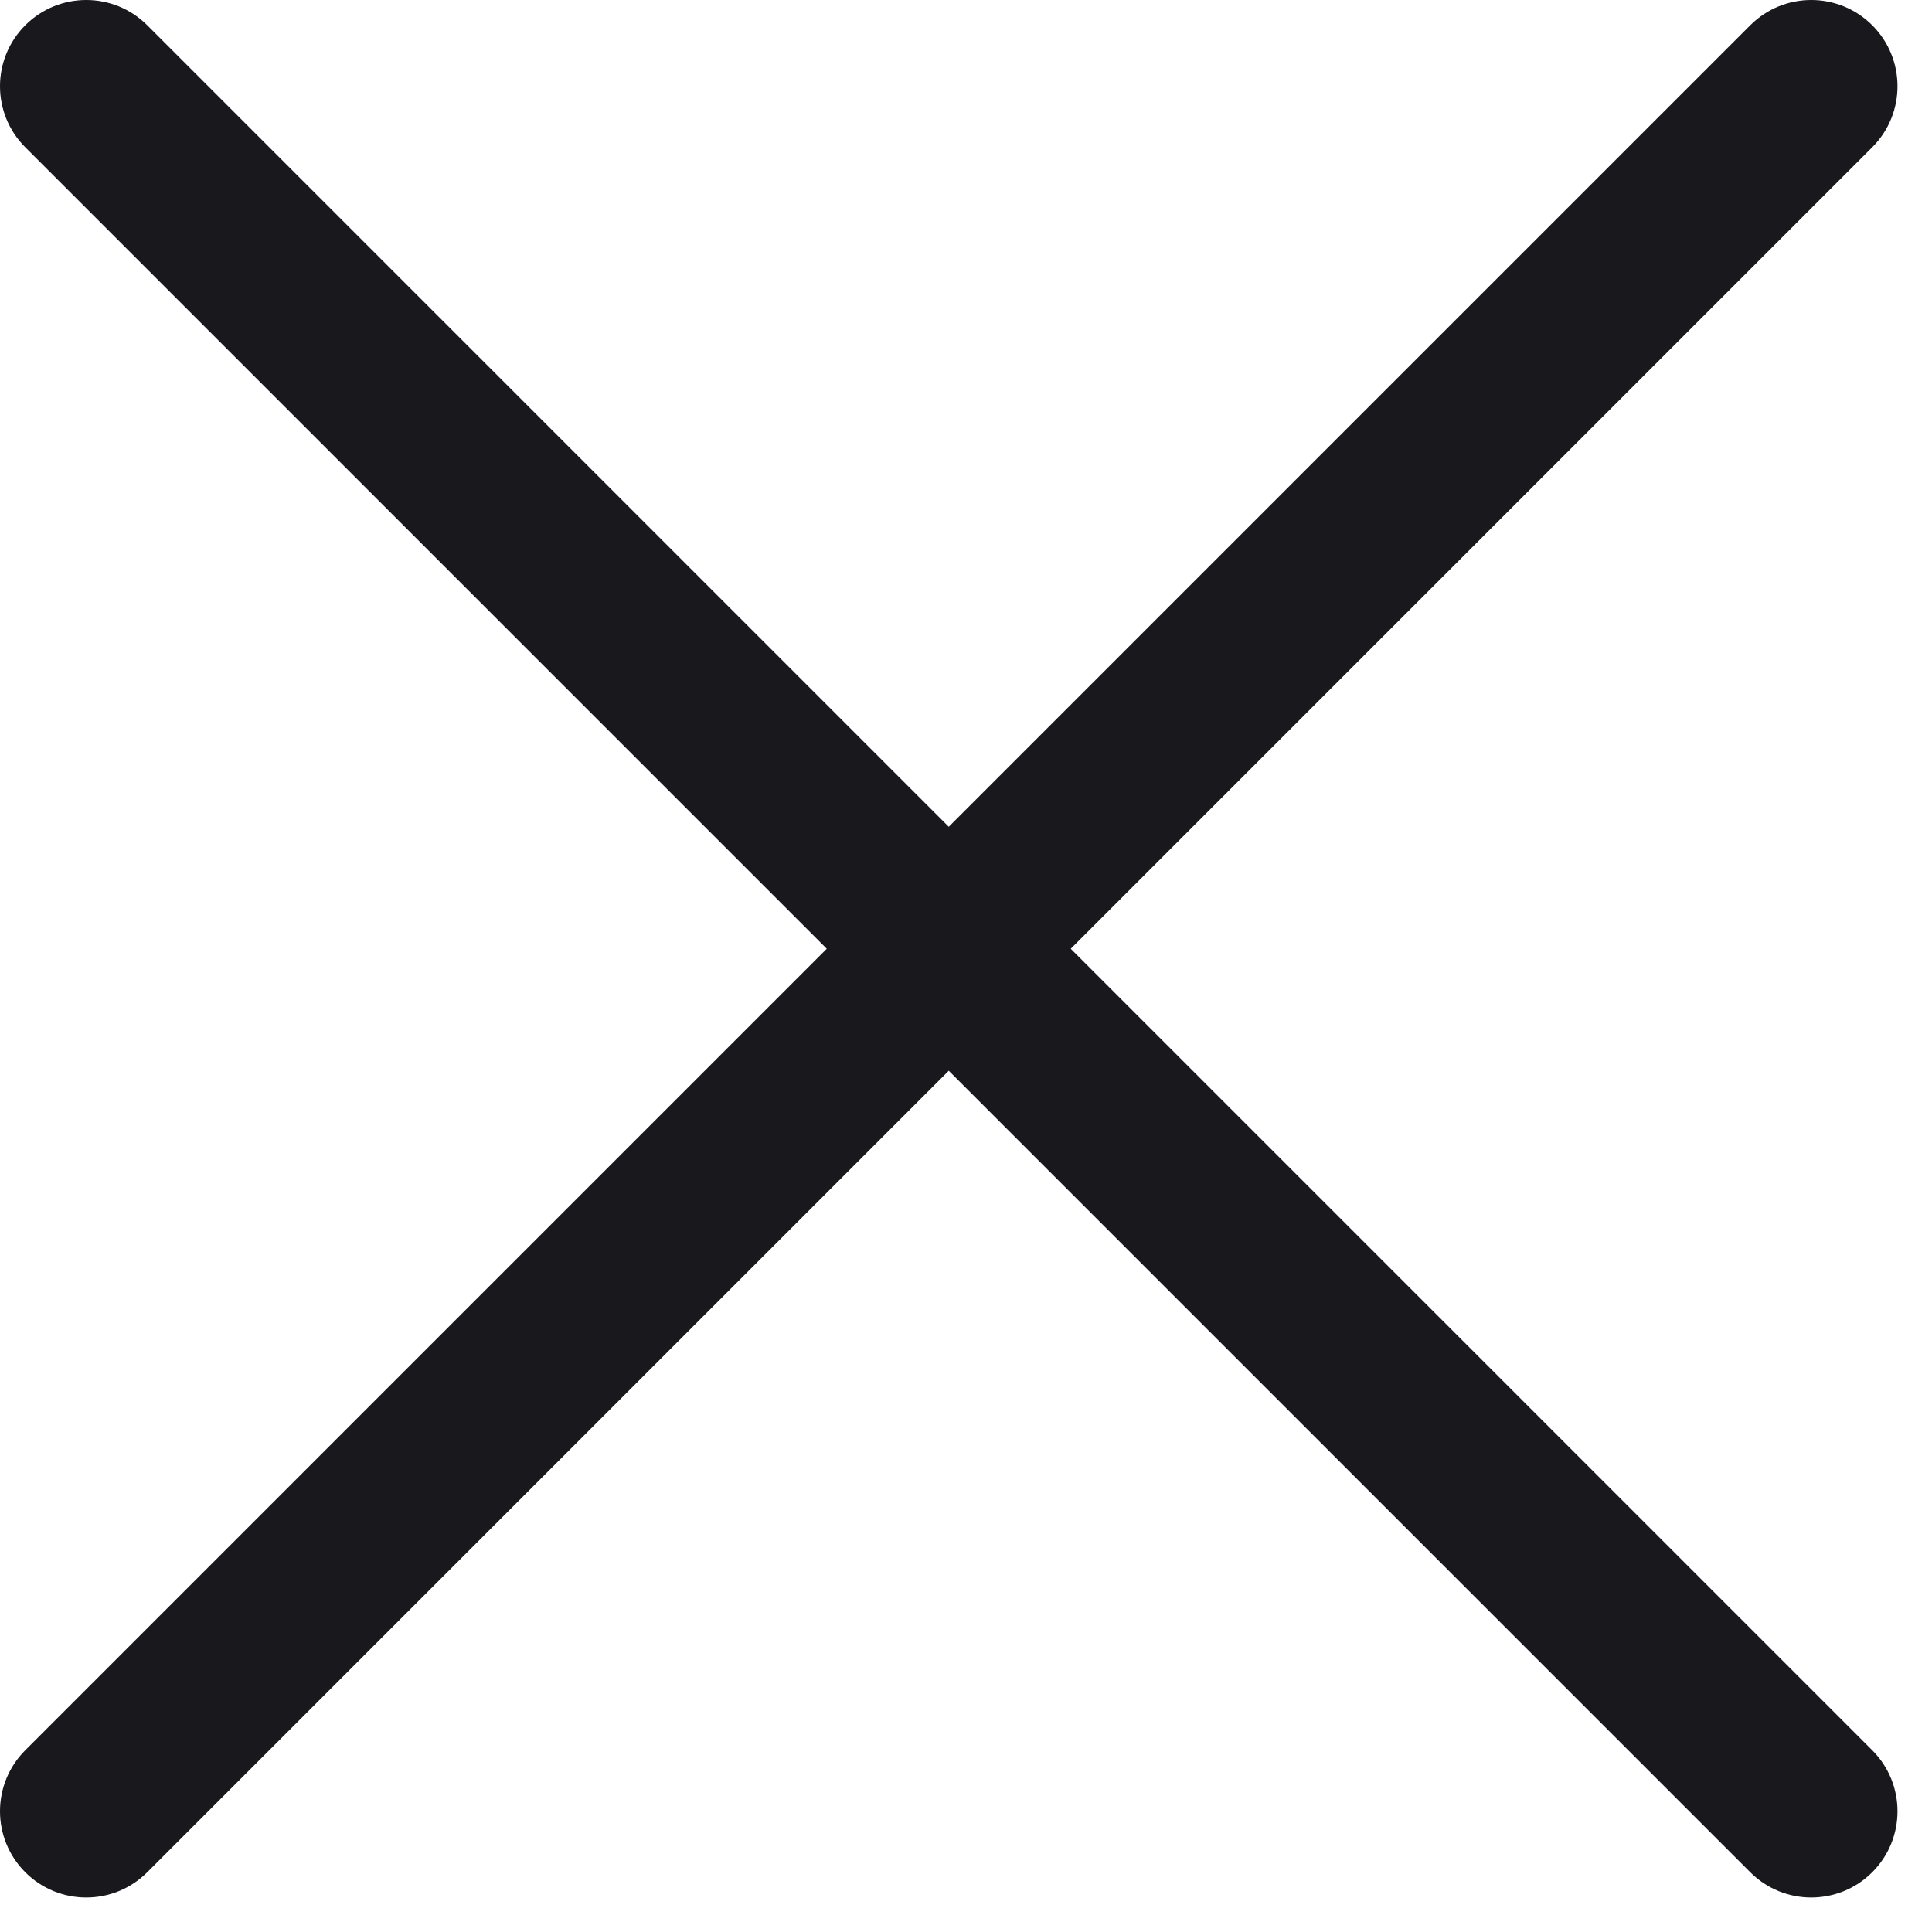
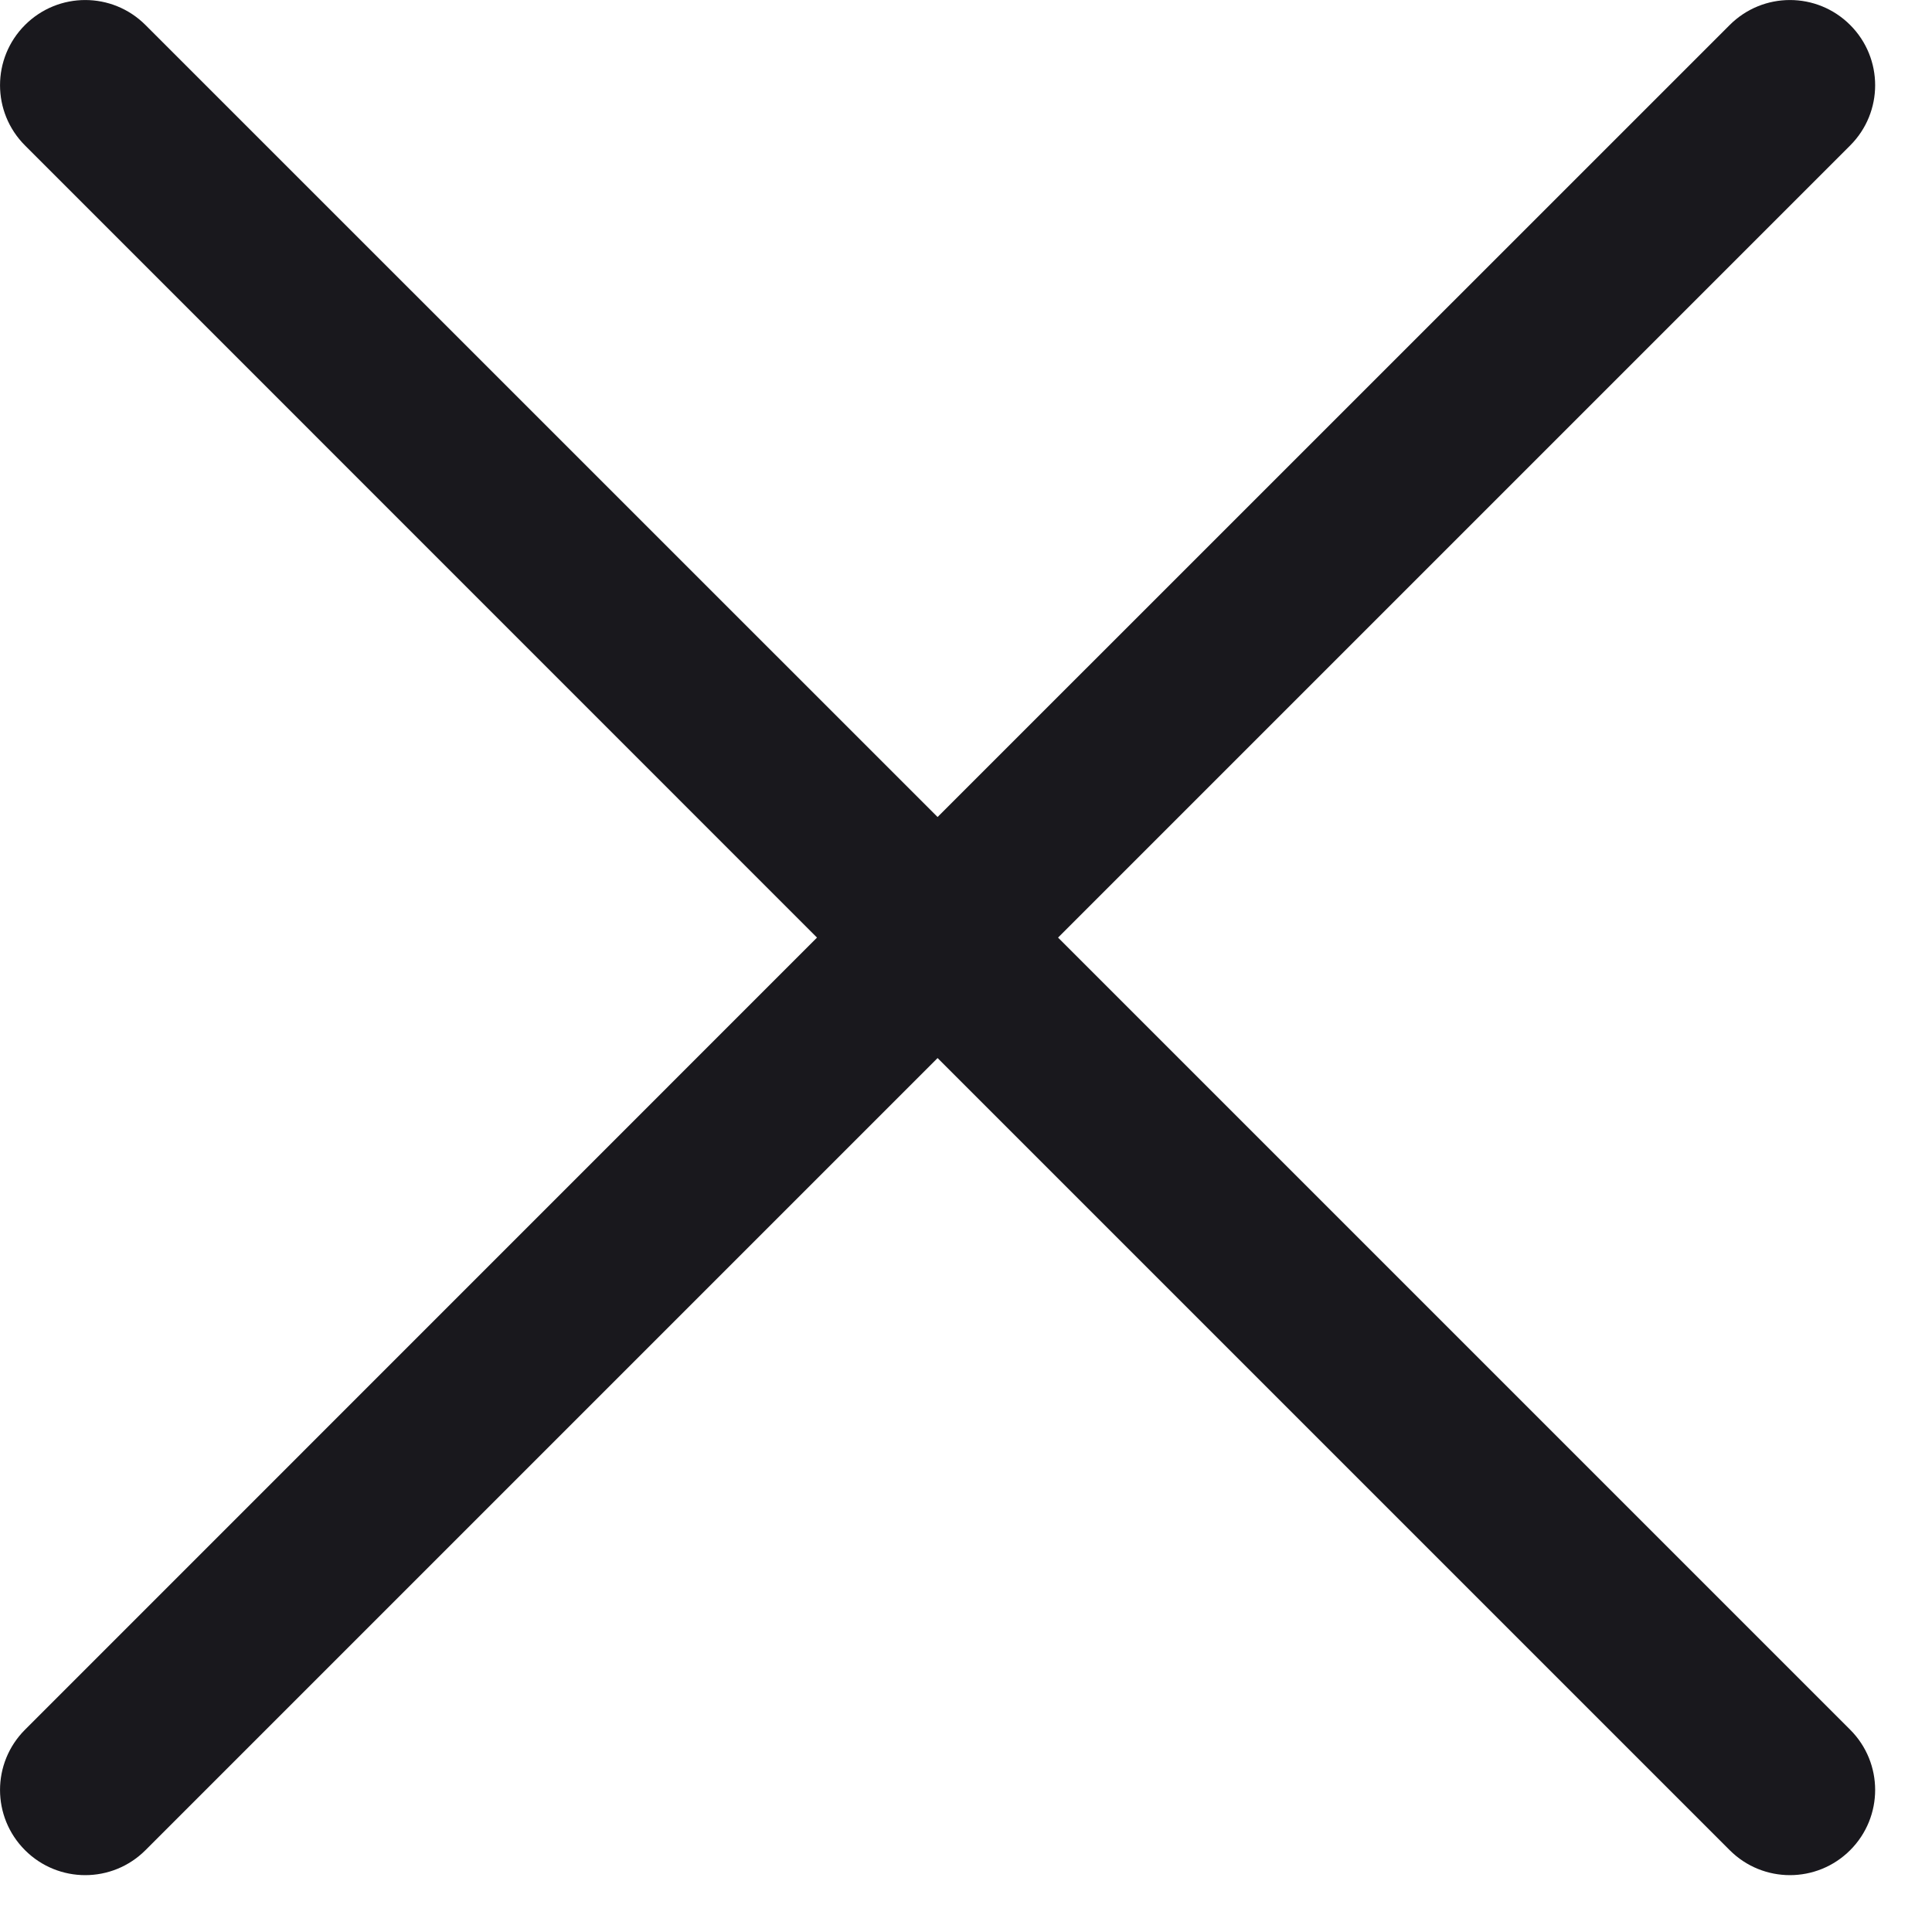
- <svg xmlns="http://www.w3.org/2000/svg" width="14" height="14" viewBox="0 0 14 14" fill="none">
-   <path d="M12.683 0.183C12.927 -0.061 13.323 -0.061 13.567 0.183C13.811 0.427 13.811 0.823 13.567 1.067L7.759 6.875L13.567 12.683C13.811 12.927 13.811 13.323 13.567 13.567C13.323 13.811 12.927 13.811 12.683 13.567L6.875 7.759L1.067 13.567C0.823 13.811 0.427 13.811 0.183 13.567C-0.061 13.323 -0.061 12.927 0.183 12.683L5.991 6.875L0.183 1.067C-0.061 0.823 -0.061 0.427 0.183 0.183C0.427 -0.061 0.823 -0.061 1.067 0.183L6.875 5.991L12.683 0.183Z" fill="#19181D" />
+ <svg xmlns="http://www.w3.org/2000/svg" width="17" height="17" viewBox="0 0 17 17" fill="none">
+   <path d="M15.22 0.22C15.513 -0.073 15.987 -0.073 16.28 0.22C16.573 0.513 16.573 0.987 16.28 1.28L9.31 8.25L16.28 15.22C16.573 15.513 16.573 15.987 16.28 16.28C15.987 16.573 15.513 16.573 15.22 16.28L8.25 9.31L1.28 16.28C0.987 16.573 0.513 16.573 0.22 16.28C-0.073 15.987 -0.073 15.513 0.22 15.22L7.189 8.25L0.22 1.28C-0.073 0.987 -0.073 0.513 0.22 0.22C0.513 -0.073 0.987 -0.073 1.28 0.22L8.25 7.189L15.22 0.22Z" fill="#19181D" />
</svg>
